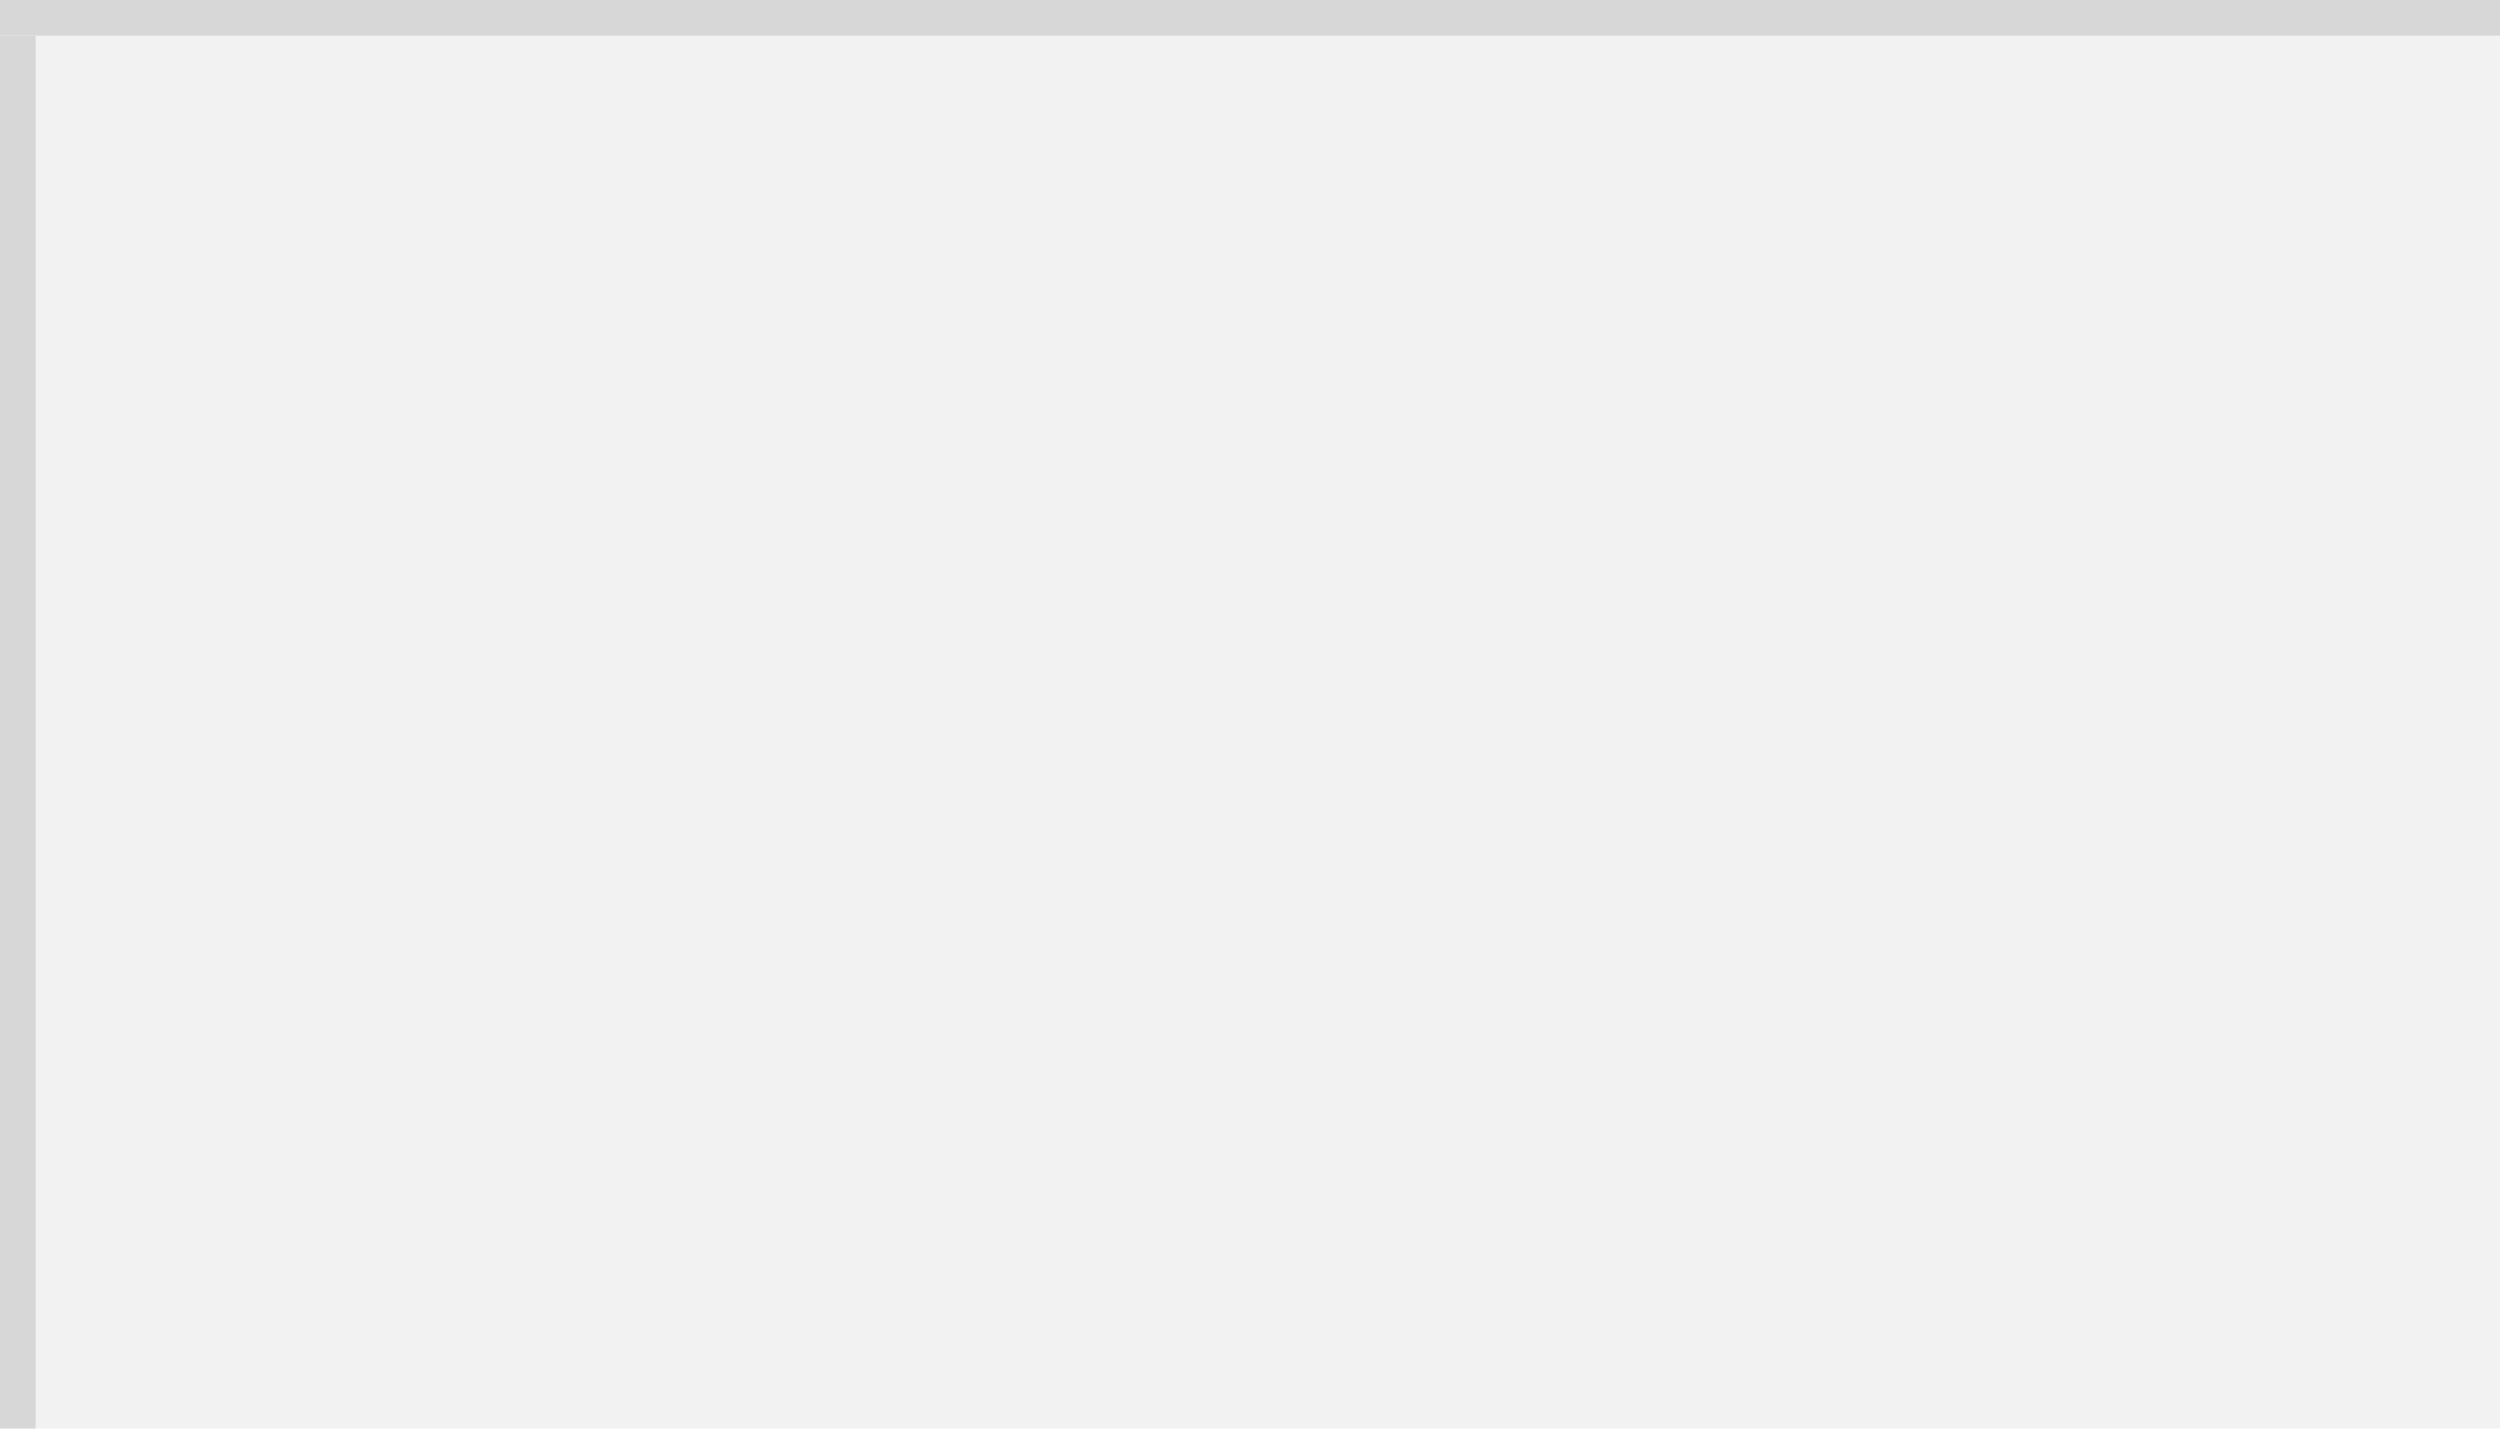
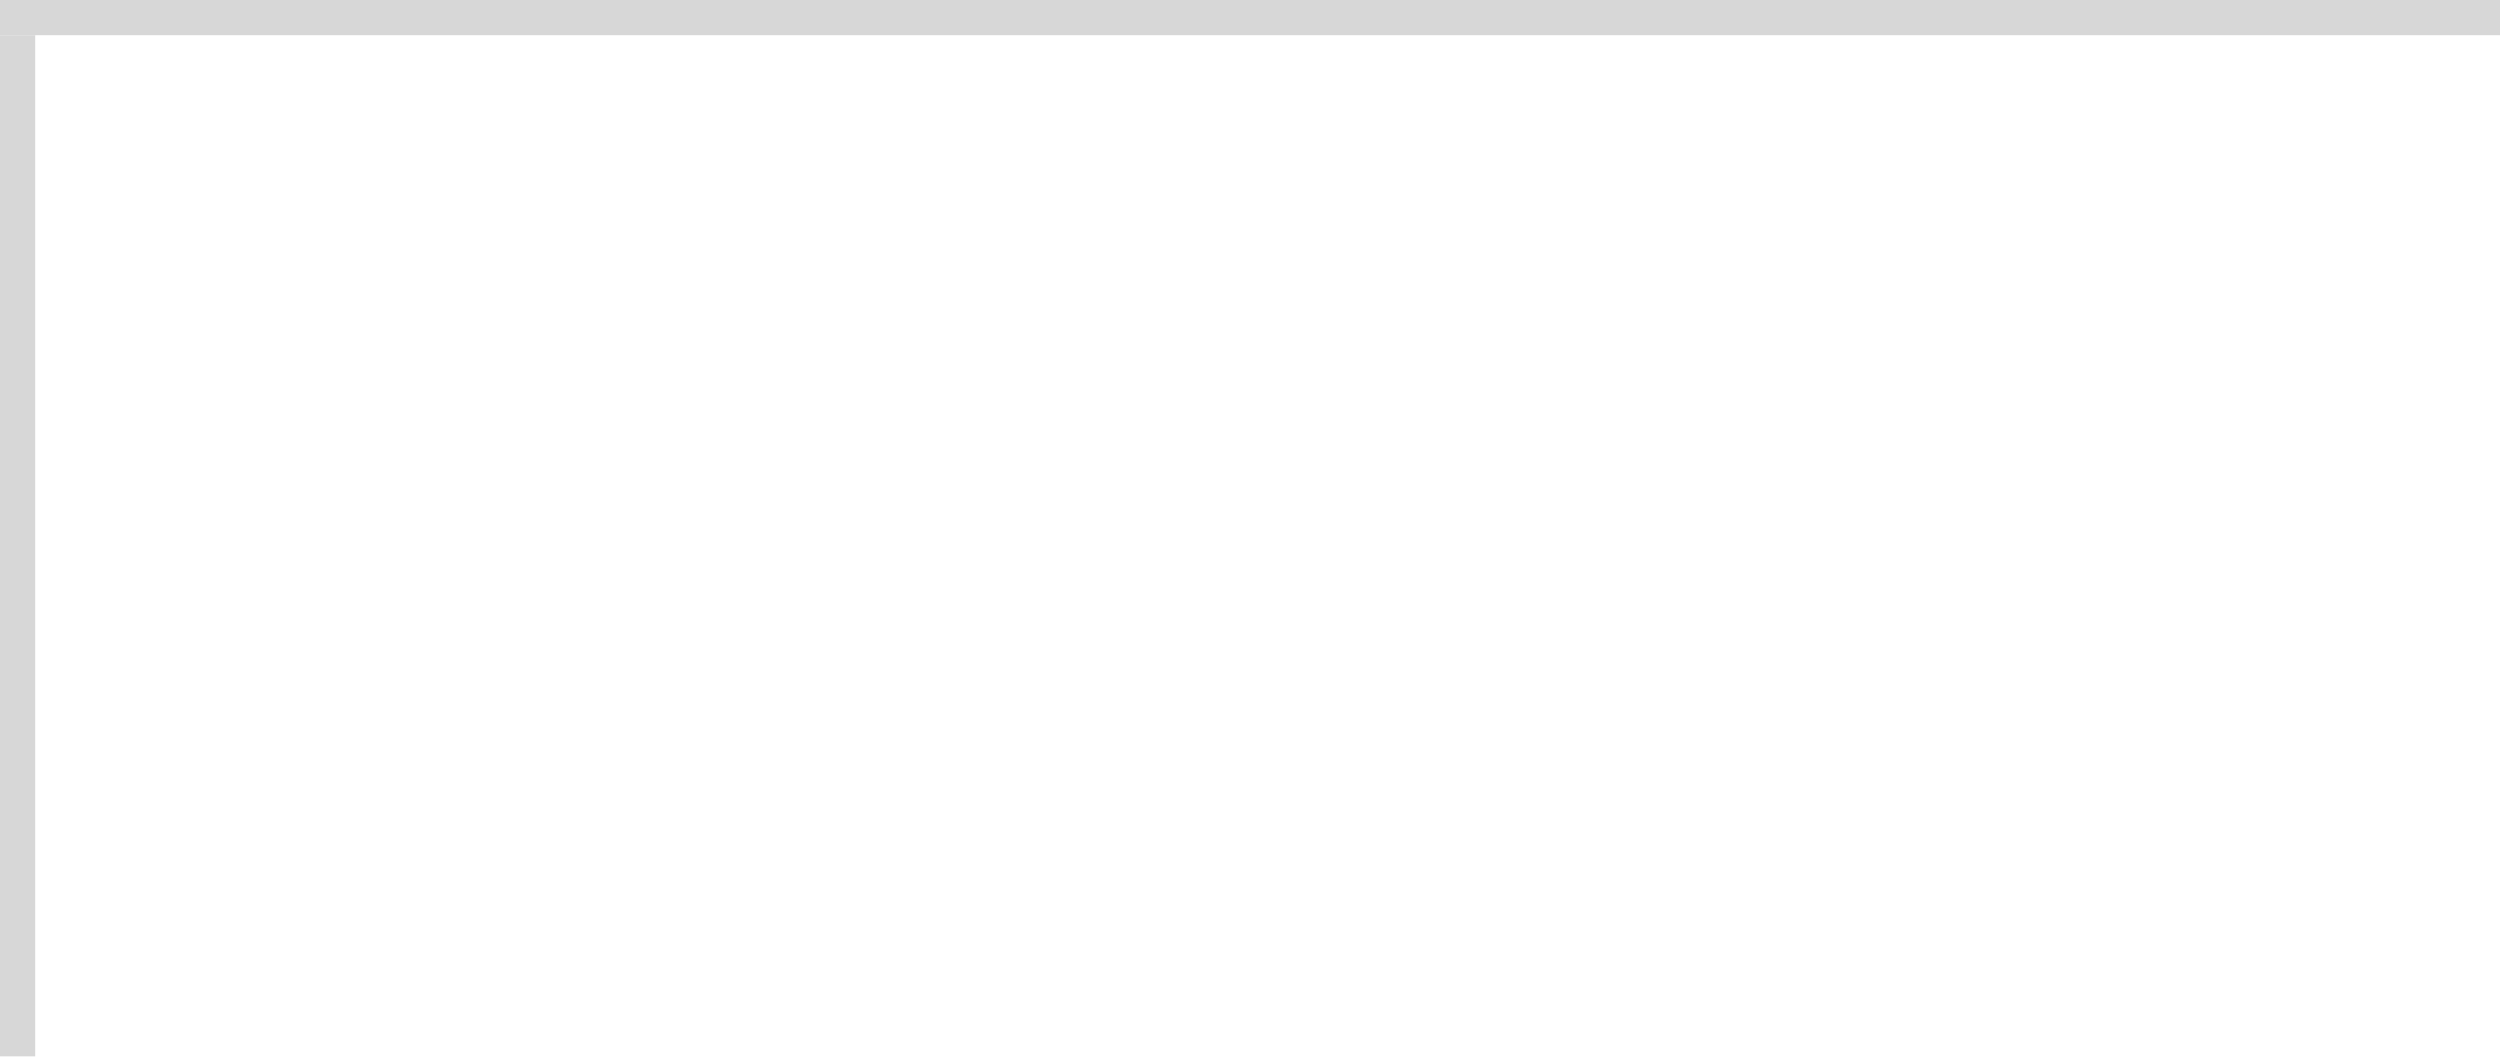
- <svg xmlns="http://www.w3.org/2000/svg" version="1.1" width="70px" height="40px" viewBox="110 0 70 40">
-   <path d="M 1 1  L 70 1  L 70 40  L 1 40  L 1 1  Z " fill-rule="nonzero" fill="rgba(242, 242, 242, 1)" stroke="none" transform="matrix(1 0 0 1 110 0 )" class="fill" />
-   <path d="M 0.5 1  L 0.5 40  " stroke-width="1" stroke-dasharray="0" stroke="rgba(215, 215, 215, 1)" fill="none" transform="matrix(1 0 0 1 110 0 )" class="stroke" />
-   <path d="M 0 0.5  L 70 0.5  " stroke-width="1" stroke-dasharray="0" stroke="rgba(215, 215, 215, 1)" fill="none" transform="matrix(1 0 0 1 110 0 )" class="stroke" />
+ <svg xmlns="http://www.w3.org/2000/svg" version="1.1" width="71px" height="30px" viewBox="0 130 71 30">
+   <path d="M 1 1  L 71 1  L 71 30  L 1 30  L 1 1  Z " fill-rule="nonzero" fill="rgba(242, 242, 242, 0)" stroke="none" transform="matrix(1 0 0 1 0 130 )" class="fill" />
+   <path d="M 0.5 1  L 0.5 30  " stroke-width="1" stroke-dasharray="0" stroke="rgba(215, 215, 215, 1)" fill="none" transform="matrix(1 0 0 1 0 130 )" class="stroke" />
+   <path d="M 0 0.5  L 71 0.5  " stroke-width="1" stroke-dasharray="0" stroke="rgba(215, 215, 215, 1)" fill="none" transform="matrix(1 0 0 1 0 130 )" class="stroke" />
</svg>
